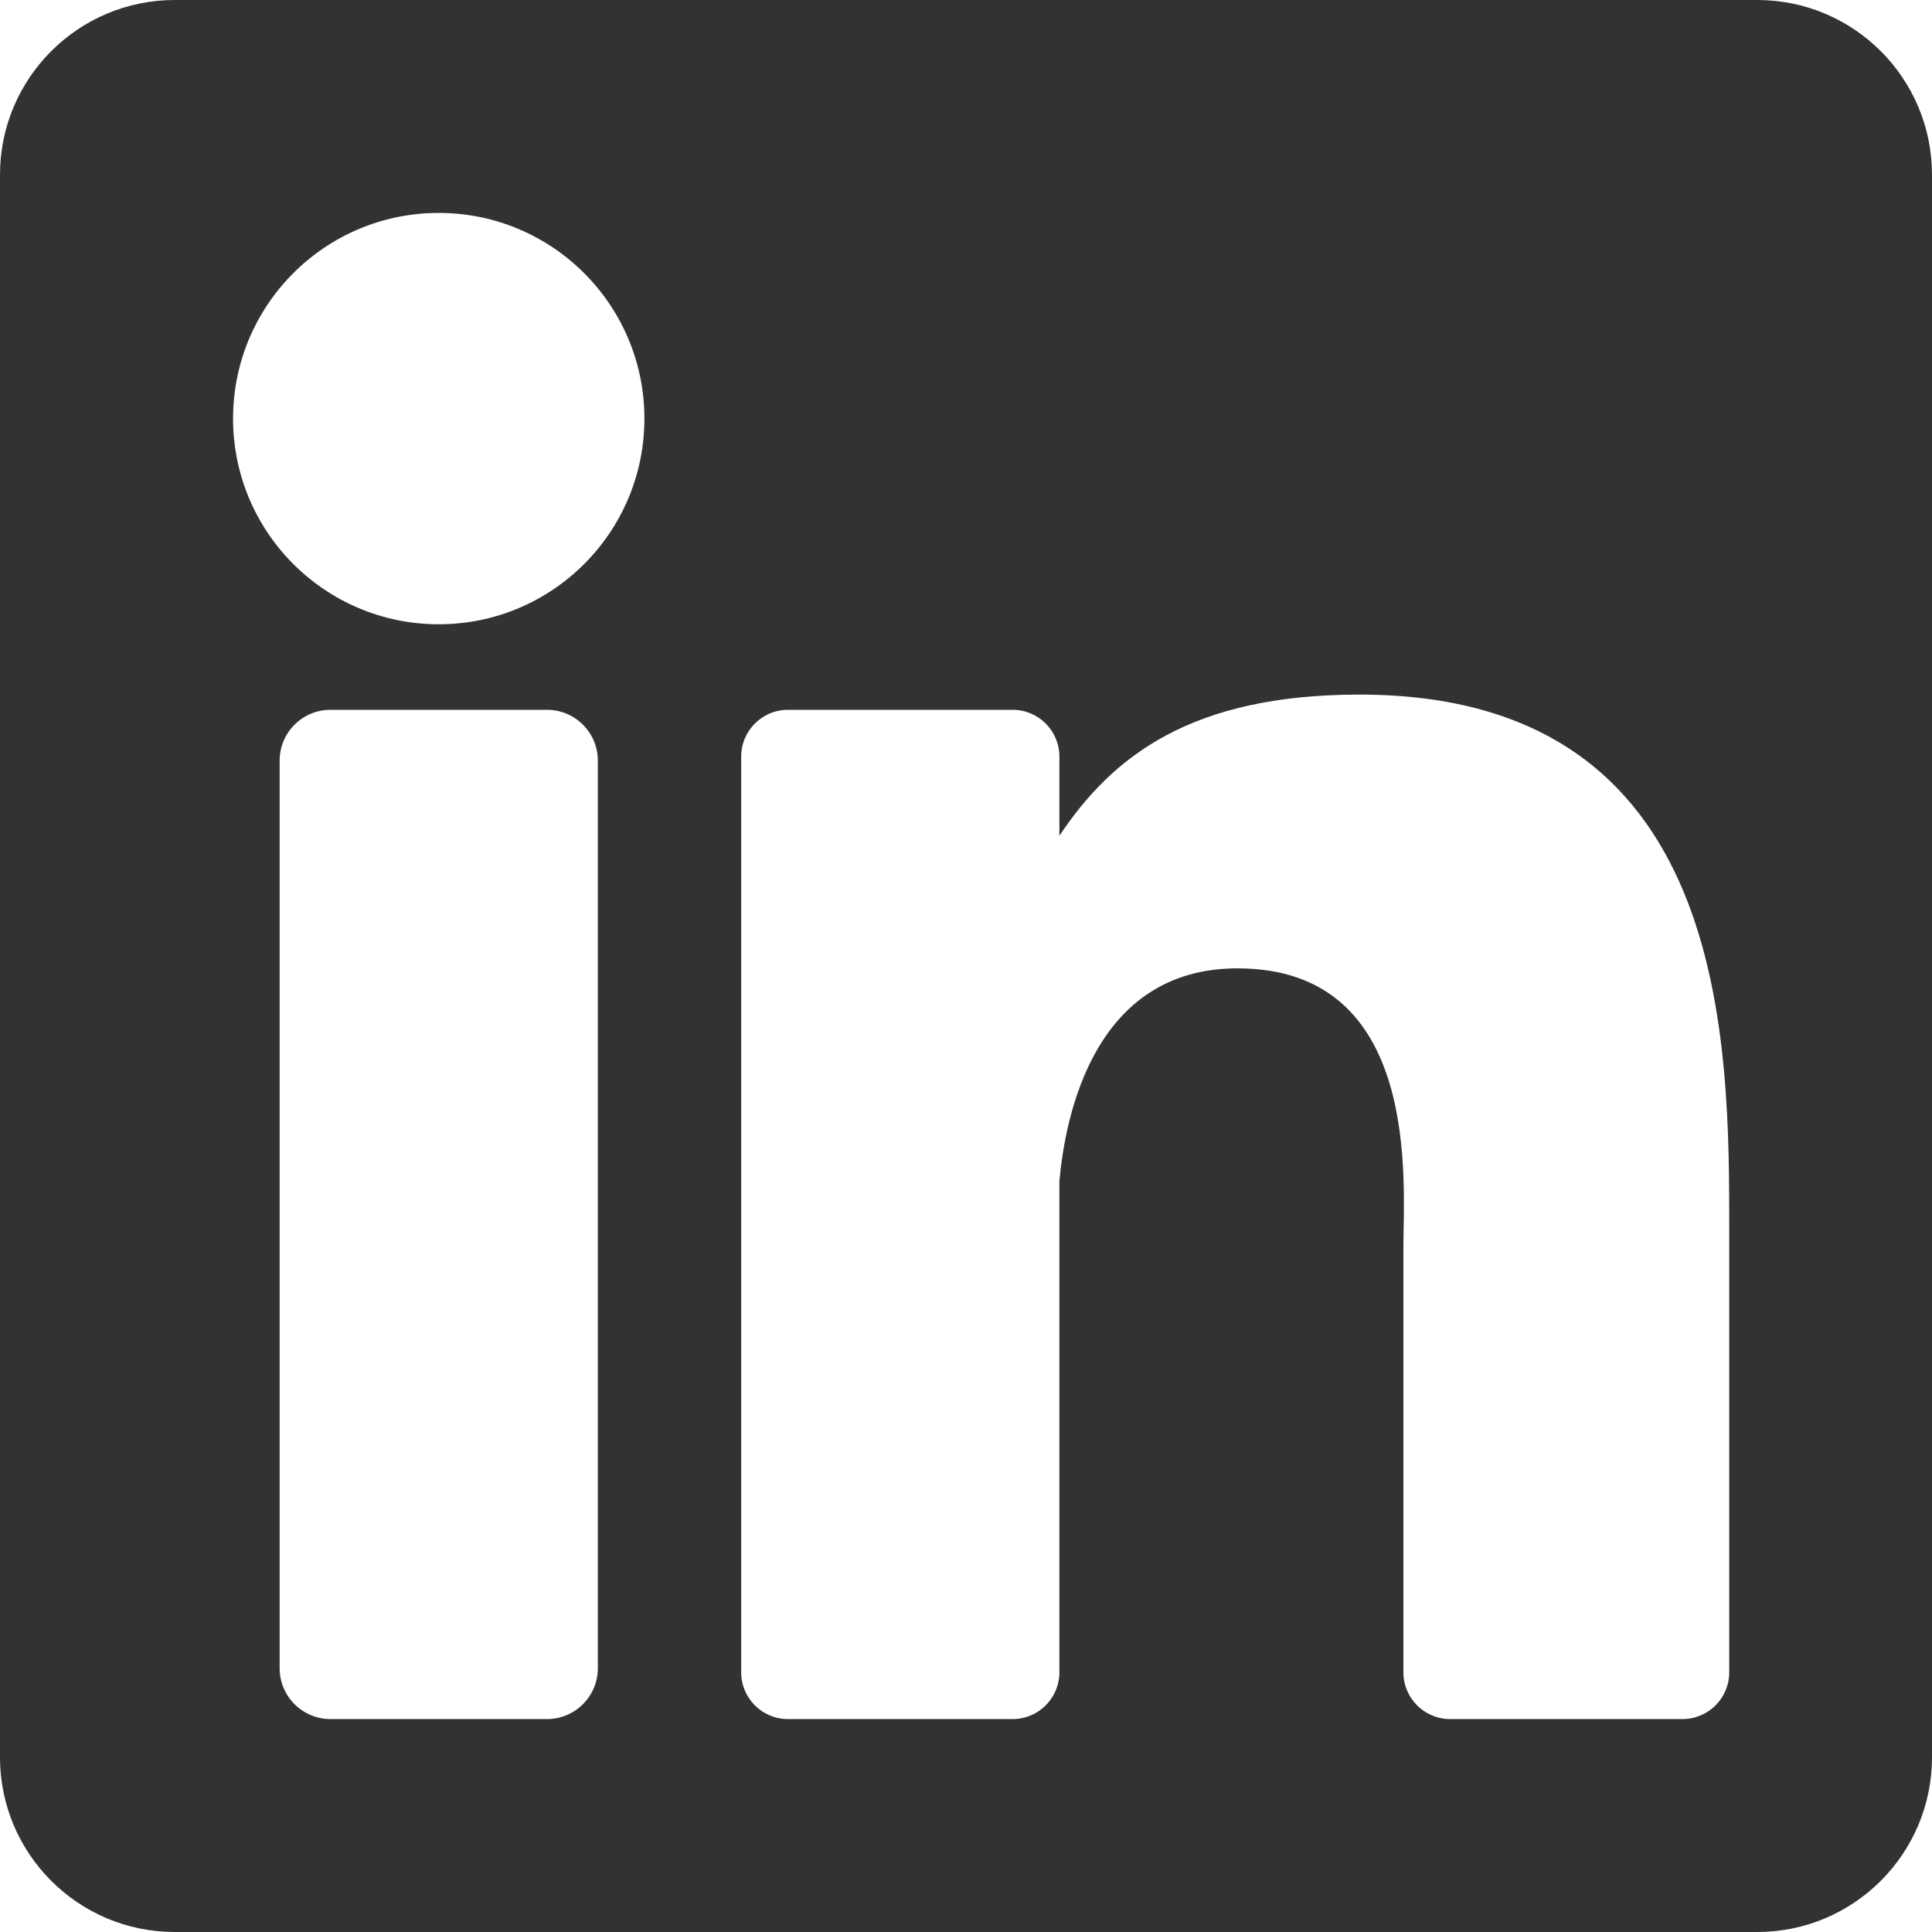
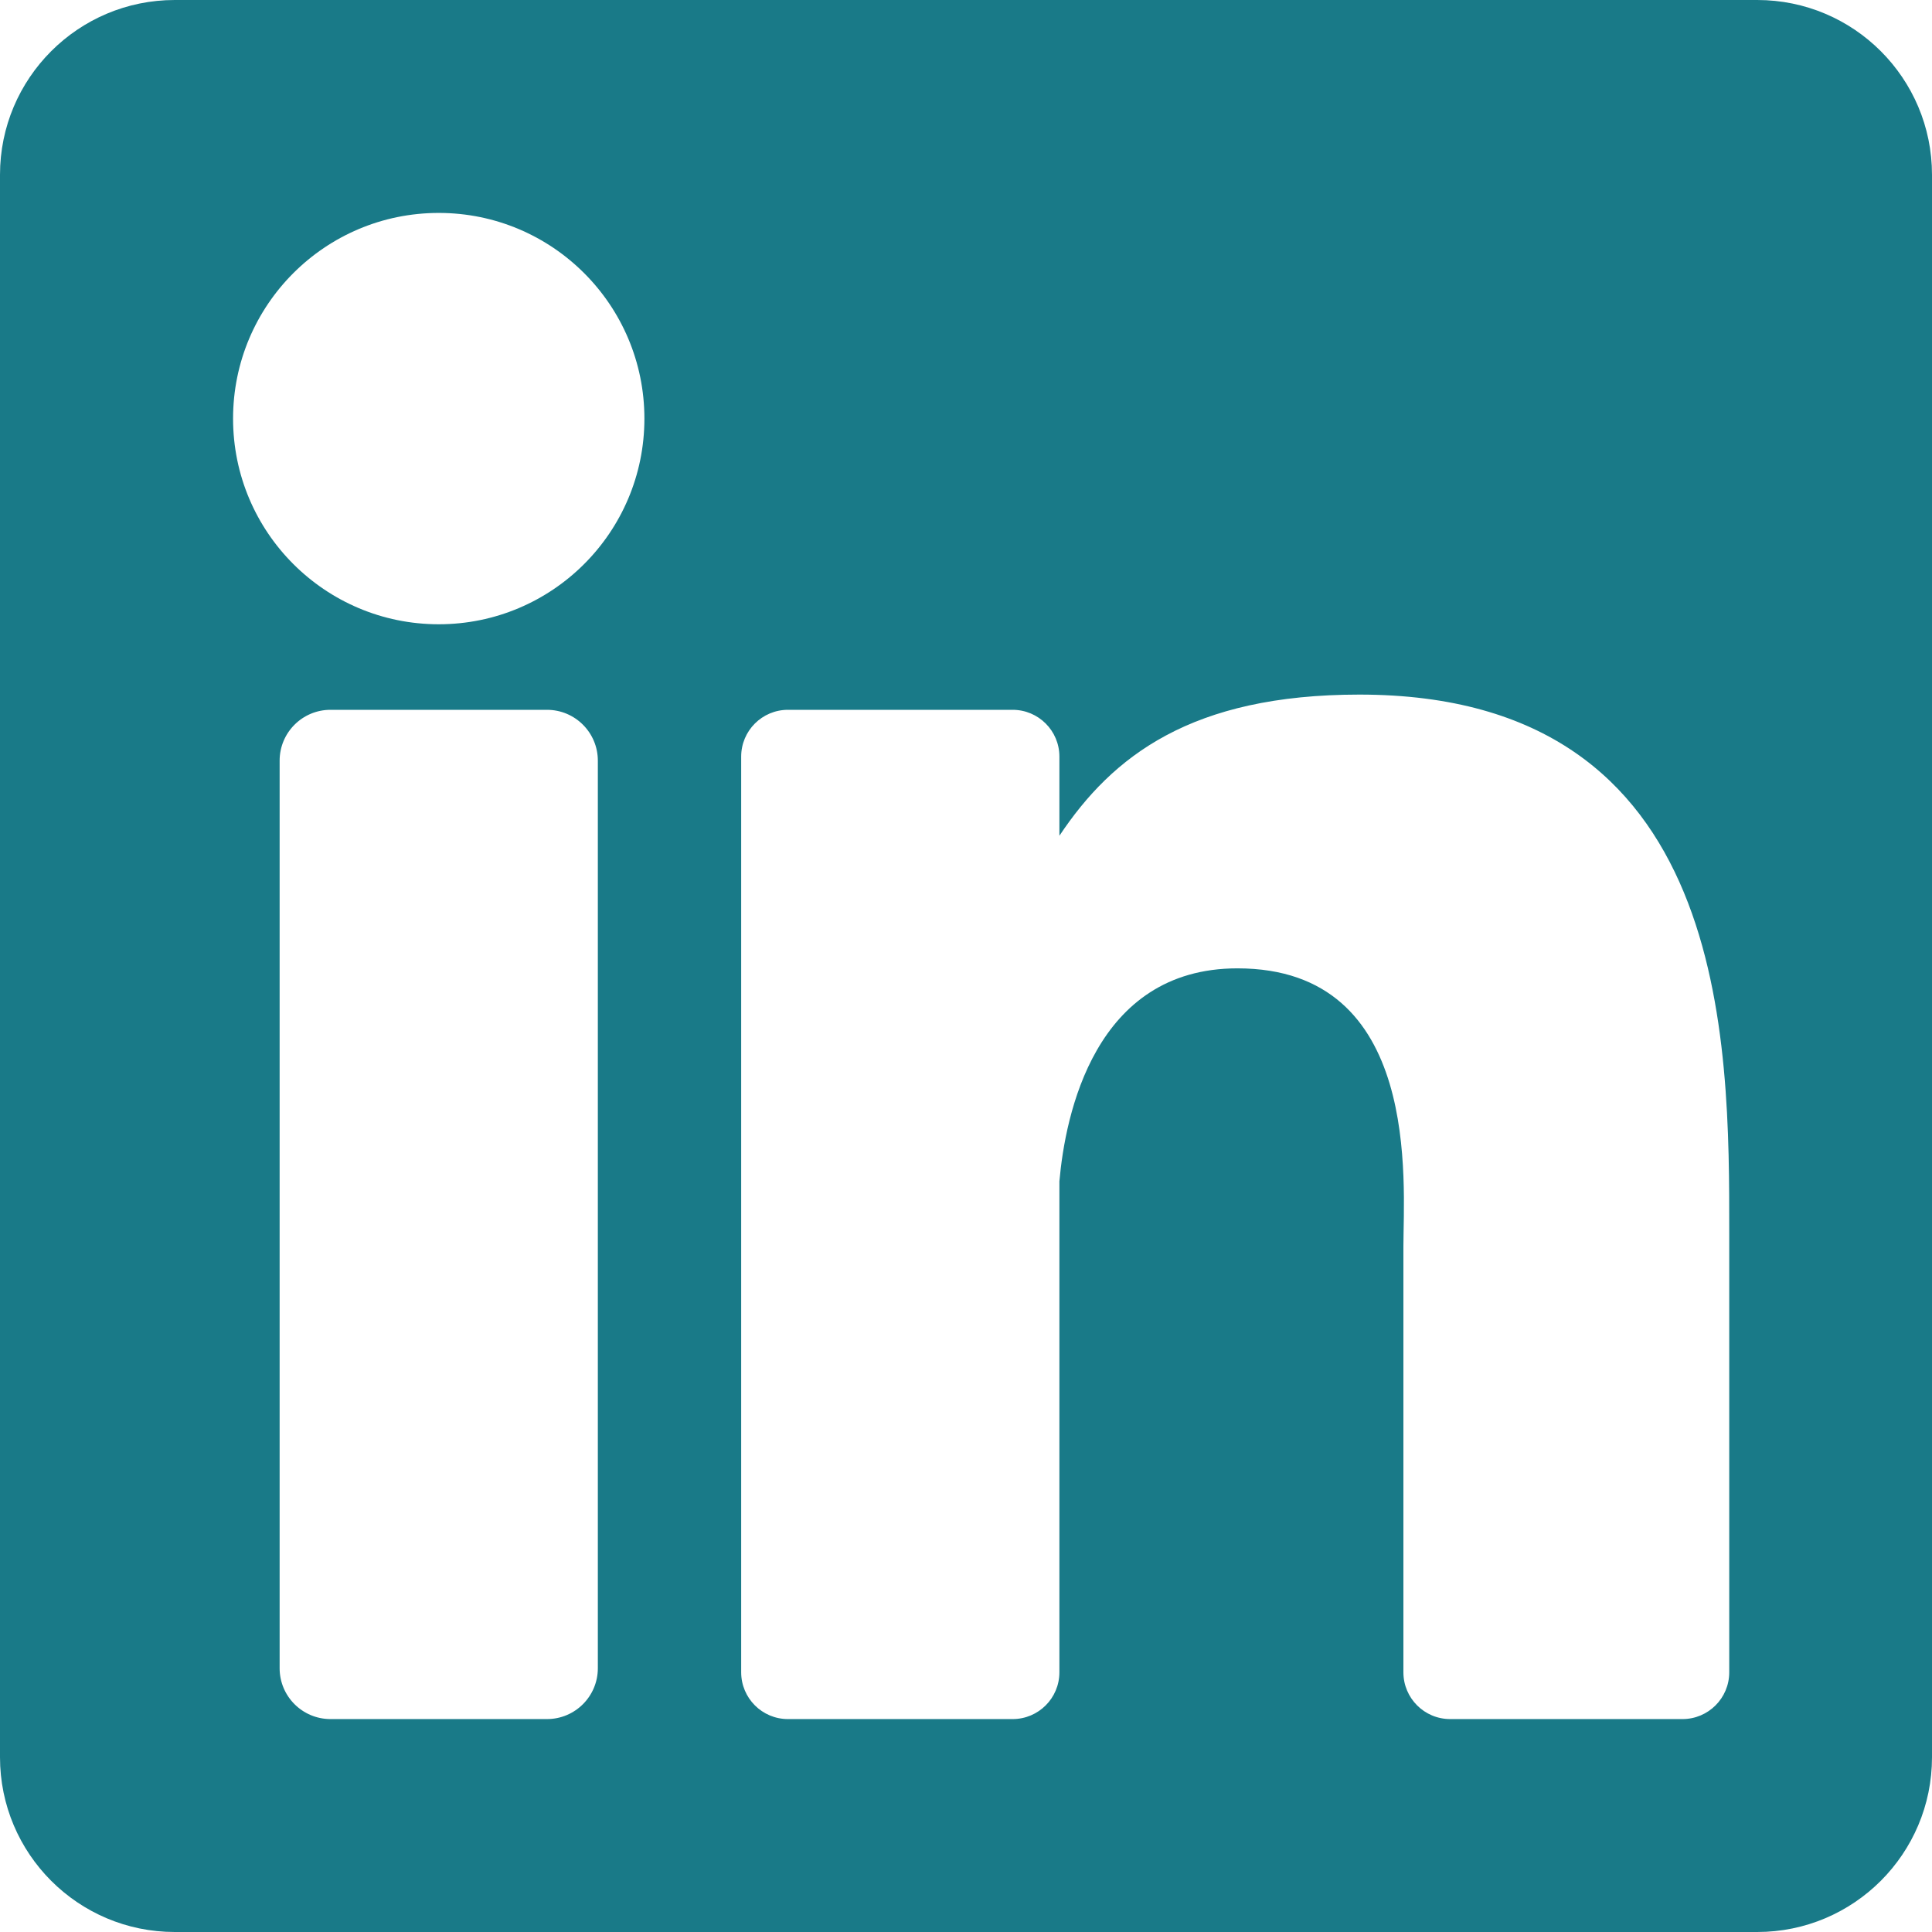
<svg xmlns="http://www.w3.org/2000/svg" version="1.1" id="Layer_1" x="0px" y="0px" viewBox="0 0 382 382" style="enable-background:new 0 0 382 382;" xml:space="preserve">
-   <path style="fill:#323232;" d="M347.445,0H34.555C15.471,0,0,15.471,0,34.555v312.889C0,366.529,15.471,382,34.555,382h312.889  C366.529,382,382,366.529,382,347.444V34.555C382,15.471,366.529,0,347.445,0z M118.207,329.844c0,5.554-4.502,10.056-10.056,10.056  H65.345c-5.554,0-10.056-4.502-10.056-10.056V150.403c0-5.554,4.502-10.056,10.056-10.056h42.806  c5.554,0,10.056,4.502,10.056,10.056V329.844z M86.748,123.432c-22.459,0-40.666-18.207-40.666-40.666S64.289,42.1,86.748,42.1  s40.666,18.207,40.666,40.666S109.208,123.432,86.748,123.432z M341.91,330.654c0,5.106-4.14,9.246-9.246,9.246H286.73  c-5.106,0-9.246-4.14-9.246-9.246v-84.168c0-12.556,3.683-55.021-32.813-55.021c-28.309,0-34.051,29.066-35.204,42.11v97.079  c0,5.106-4.139,9.246-9.246,9.246h-44.426c-5.106,0-9.246-4.14-9.246-9.246V149.593c0-5.106,4.14-9.246,9.246-9.246h44.426  c5.106,0,9.246,4.14,9.246,9.246v15.655c10.497-15.753,26.097-27.912,59.312-27.912c73.552,0,73.131,68.716,73.131,106.472  L341.91,330.654L341.91,330.654z" />
+   <path style="fill:#197a88;" d="M347.445,0H34.555C15.471,0,0,15.471,0,34.555v312.889C0,366.529,15.471,382,34.555,382h312.889  C366.529,382,382,366.529,382,347.444V34.555C382,15.471,366.529,0,347.445,0z M118.207,329.844c0,5.554-4.502,10.056-10.056,10.056  H65.345c-5.554,0-10.056-4.502-10.056-10.056V150.403c0-5.554,4.502-10.056,10.056-10.056h42.806  c5.554,0,10.056,4.502,10.056,10.056V329.844z M86.748,123.432c-22.459,0-40.666-18.207-40.666-40.666S64.289,42.1,86.748,42.1  s40.666,18.207,40.666,40.666S109.208,123.432,86.748,123.432z M341.91,330.654c0,5.106-4.14,9.246-9.246,9.246H286.73  c-5.106,0-9.246-4.14-9.246-9.246v-84.168c0-12.556,3.683-55.021-32.813-55.021c-28.309,0-34.051,29.066-35.204,42.11v97.079  c0,5.106-4.139,9.246-9.246,9.246h-44.426c-5.106,0-9.246-4.14-9.246-9.246V149.593c0-5.106,4.14-9.246,9.246-9.246h44.426  c5.106,0,9.246,4.14,9.246,9.246v15.655c10.497-15.753,26.097-27.912,59.312-27.912c73.552,0,73.131,68.716,73.131,106.472  L341.91,330.654L341.91,330.654z" />
  <g>
</g>
  <g>
</g>
  <g>
</g>
  <g>
</g>
  <g>
</g>
  <g>
</g>
  <g>
</g>
  <g>
</g>
  <g>
</g>
  <g>
</g>
  <g>
</g>
  <g>
</g>
  <g>
</g>
  <g>
</g>
  <g>
</g>
</svg>
